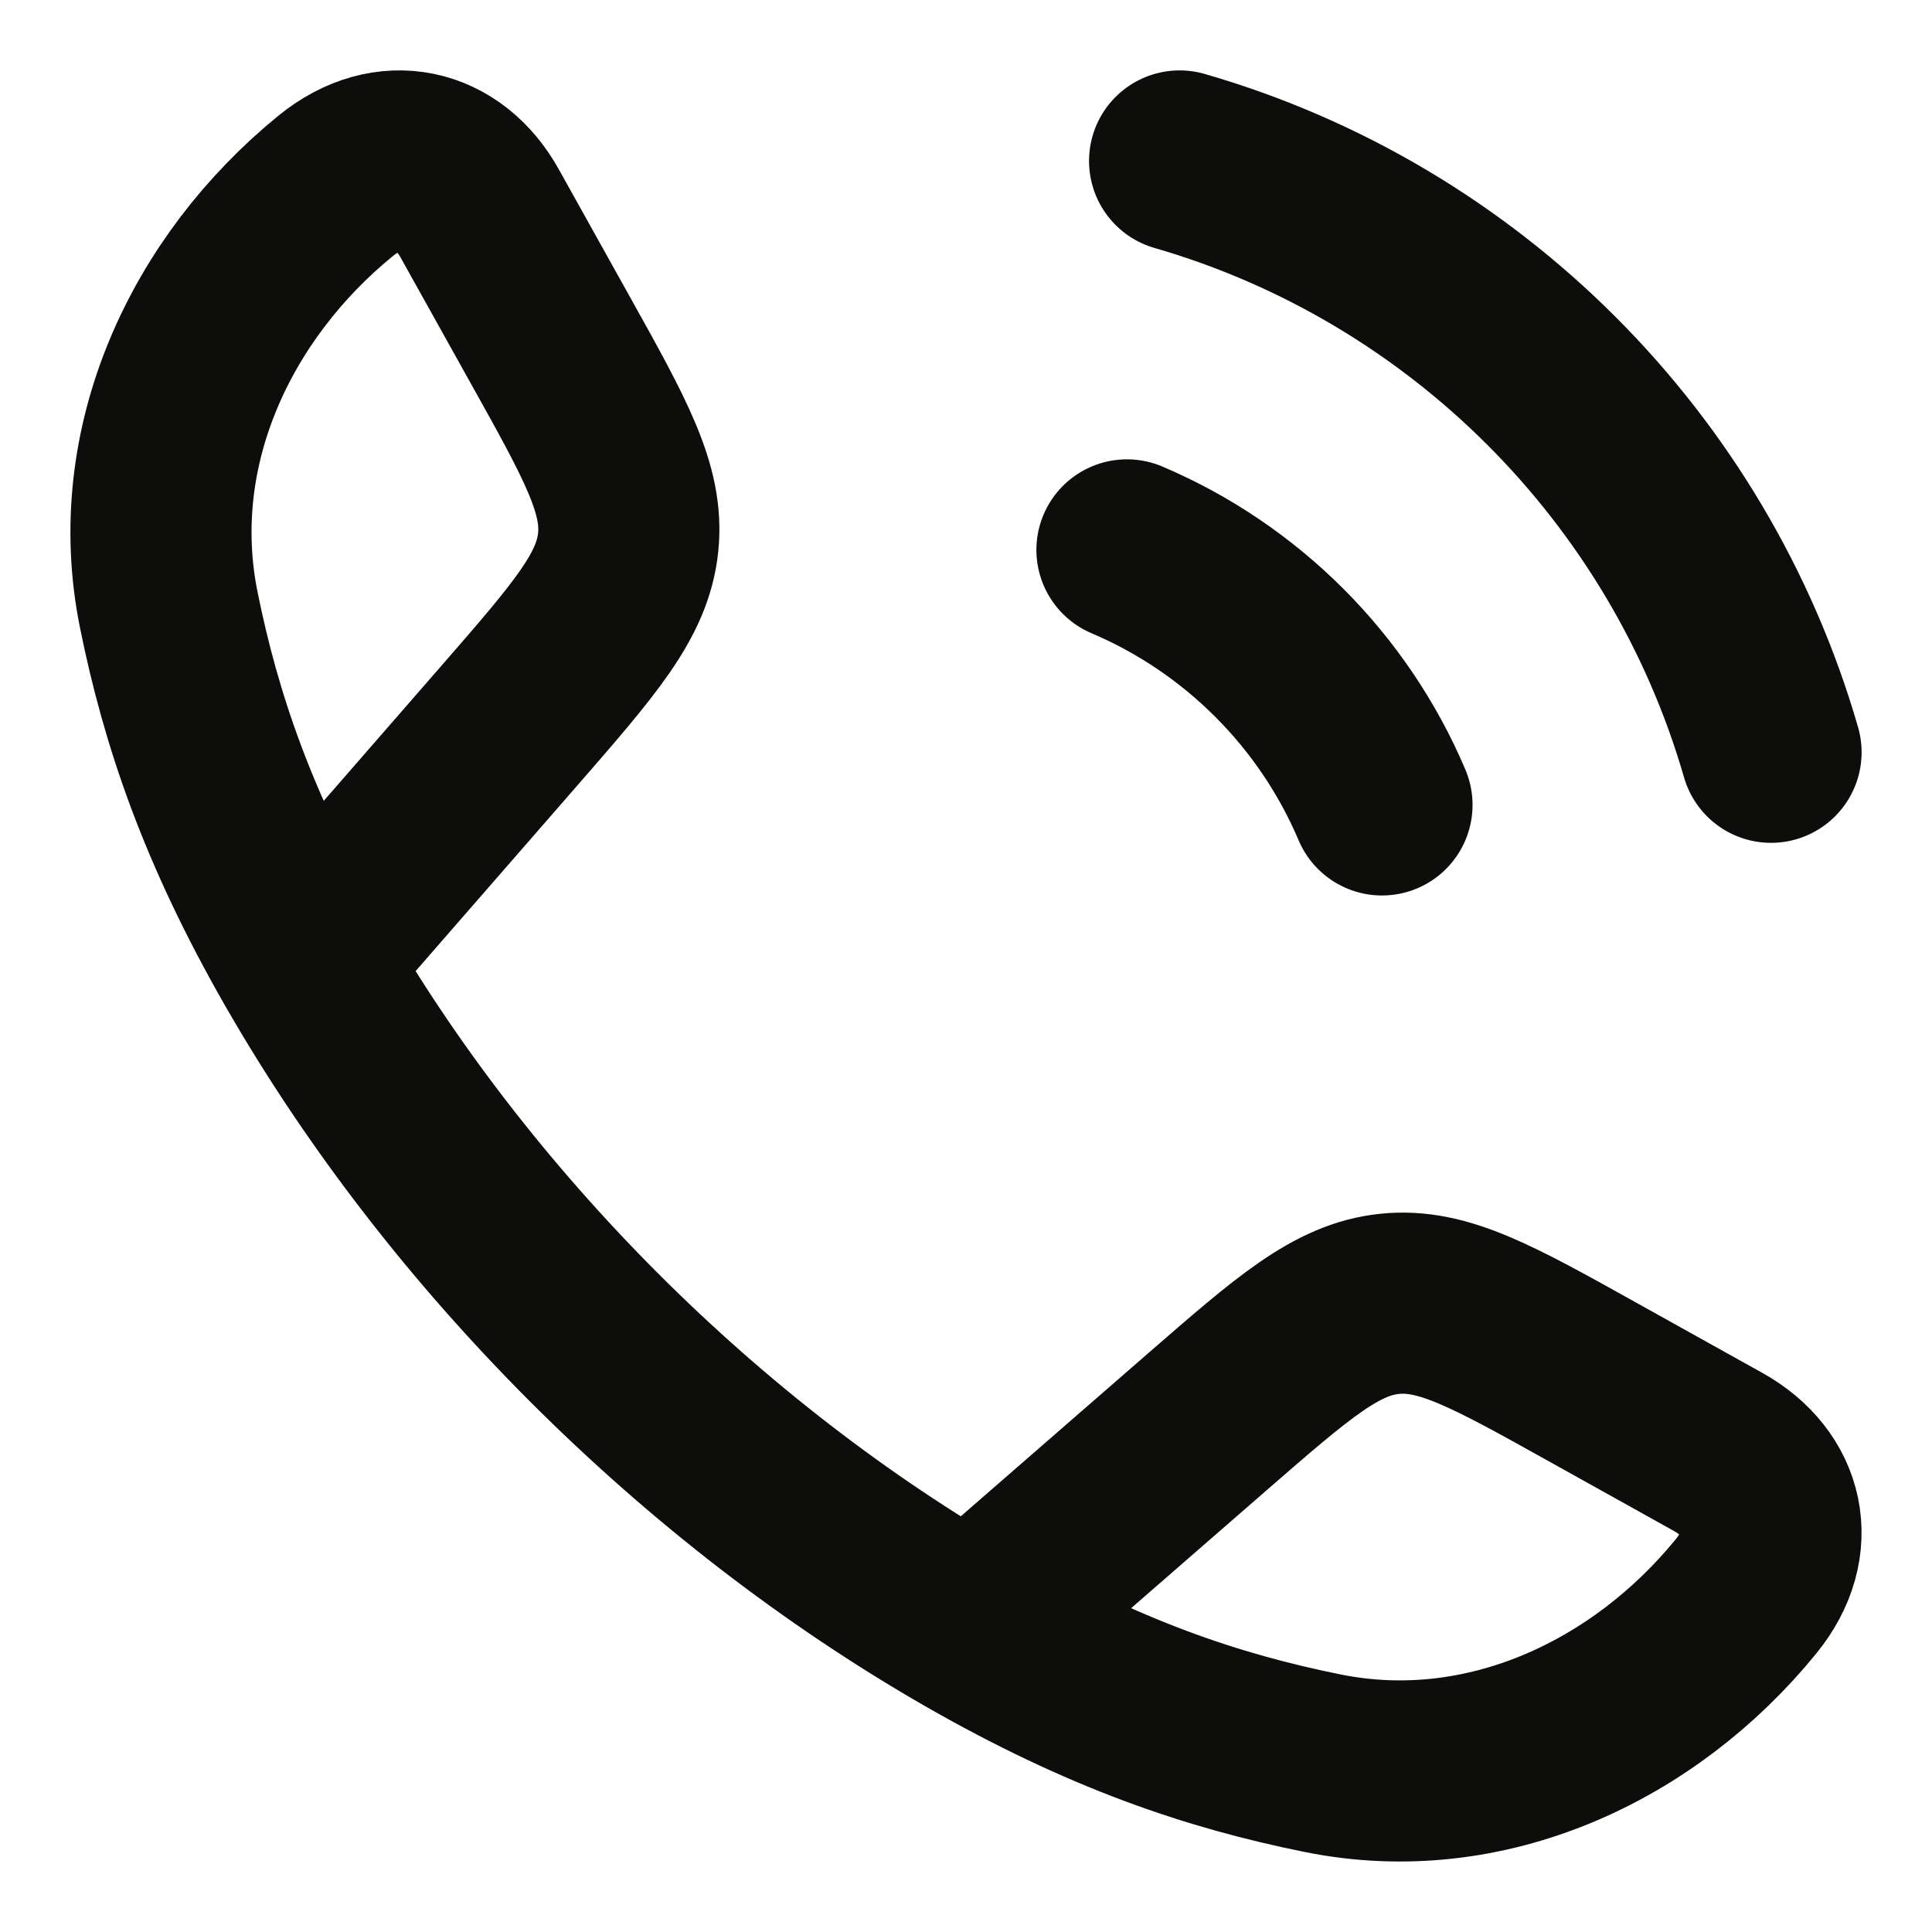
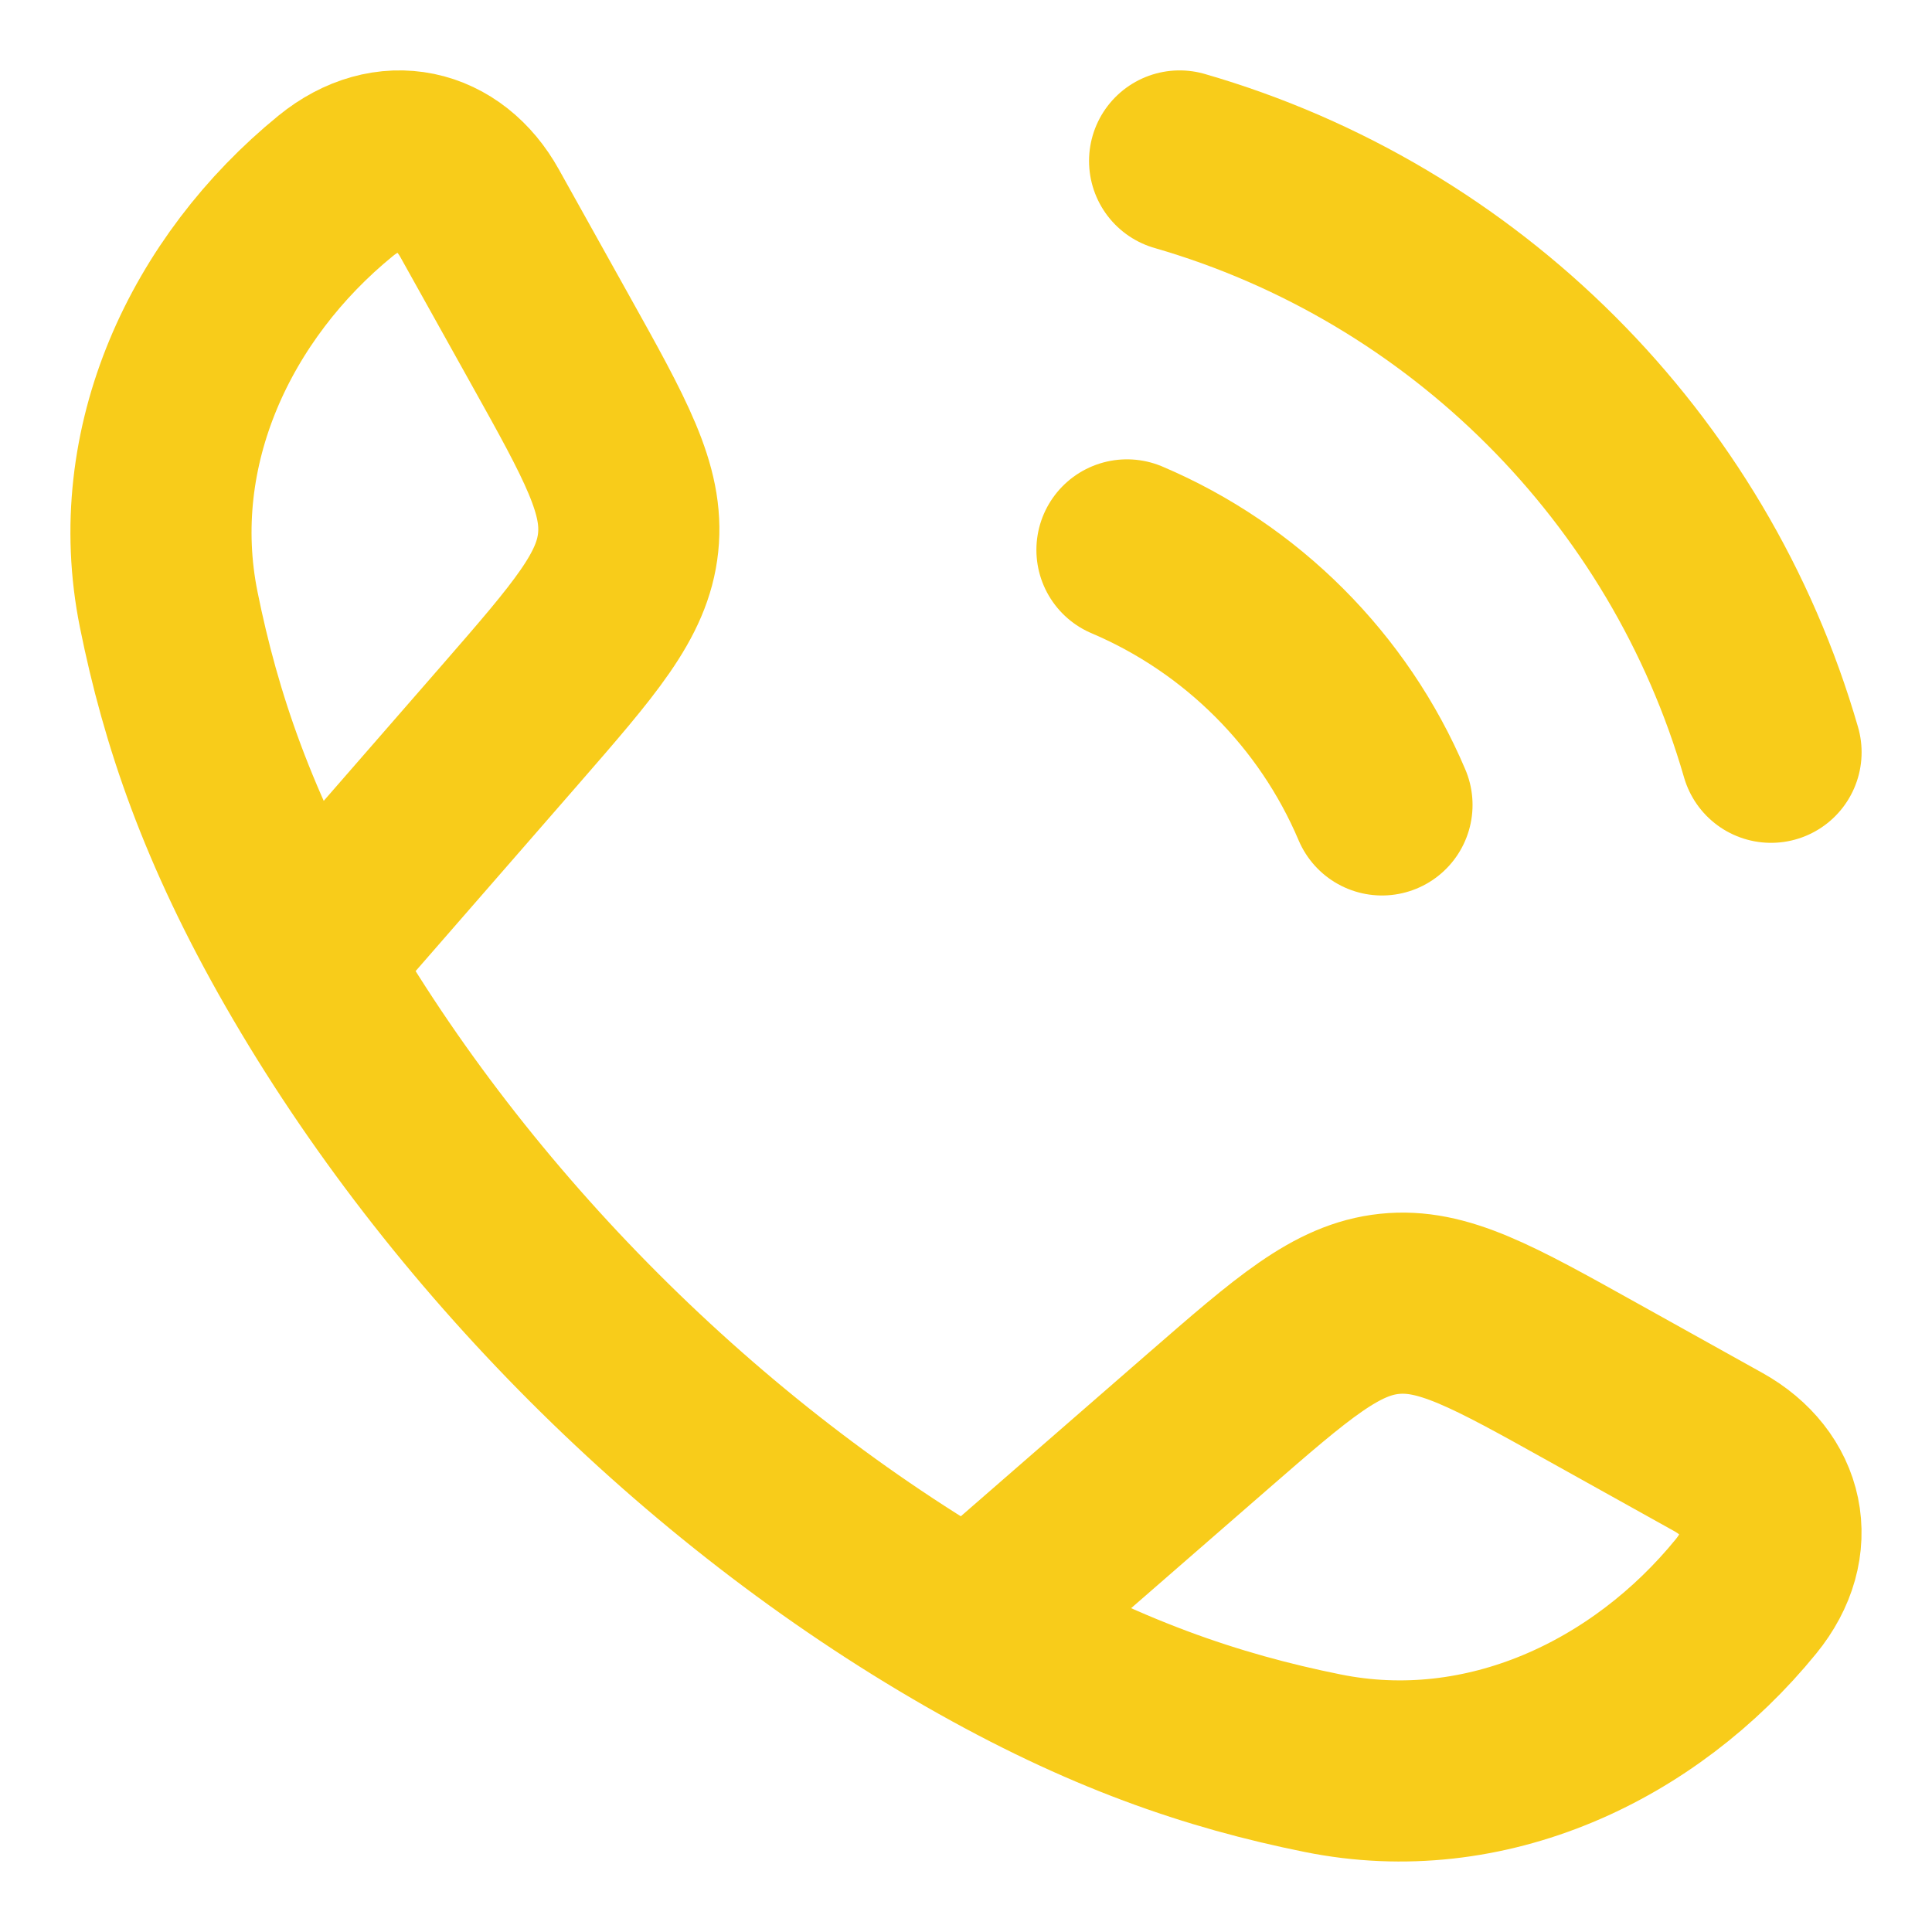
<svg xmlns="http://www.w3.org/2000/svg" width="16" height="16" viewBox="0 0 16 16" fill="none">
-   <path d="M2.518 7.961C1.886 6.859 1.581 5.959 1.397 5.047C1.125 3.698 1.748 2.38 2.78 1.539C3.216 1.184 3.716 1.305 3.973 1.768L4.555 2.812C5.017 3.64 5.248 4.054 5.202 4.493C5.156 4.932 4.845 5.289 4.223 6.004L2.518 7.961ZM2.518 7.961C3.798 10.192 5.805 12.2 8.038 13.481M8.038 13.481C9.141 14.113 10.04 14.418 10.953 14.602C12.302 14.875 13.62 14.252 14.46 13.22C14.816 12.784 14.694 12.284 14.232 12.026L13.187 11.444C12.36 10.983 11.946 10.752 11.507 10.798C11.068 10.844 10.711 11.155 9.996 11.777L8.038 13.481Z" stroke="#0D0D0C" stroke-width="1.5" stroke-linejoin="round" />
-   <path d="M9.333 4.554C10.282 4.957 11.043 5.718 11.445 6.666M9.769 1.333C12.127 2.014 13.986 3.872 14.667 6.23" stroke="#0D0D0C" stroke-width="1.5" stroke-linecap="round" />
+   <path d="M2.518 7.961C1.886 6.859 1.581 5.959 1.397 5.047C1.125 3.698 1.748 2.38 2.78 1.539C3.216 1.184 3.716 1.305 3.973 1.768L4.555 2.812C5.017 3.64 5.248 4.054 5.202 4.493C5.156 4.932 4.845 5.289 4.223 6.004L2.518 7.961ZM2.518 7.961C3.798 10.192 5.805 12.2 8.038 13.481M8.038 13.481C9.141 14.113 10.04 14.418 10.953 14.602C12.302 14.875 13.62 14.252 14.46 13.22C14.816 12.784 14.694 12.284 14.232 12.026L13.187 11.444C12.36 10.983 11.946 10.752 11.507 10.798C11.068 10.844 10.711 11.155 9.996 11.777L8.038 13.481Z" stroke="#f8cc1a" stroke-width="1.5" stroke-linejoin="round" />
+   <path d="M9.333 4.554C10.282 4.957 11.043 5.718 11.445 6.666M9.769 1.333C12.127 2.014 13.986 3.872 14.667 6.23" stroke="#f8cc1a" stroke-width="1.5" stroke-linecap="round" />
</svg>
